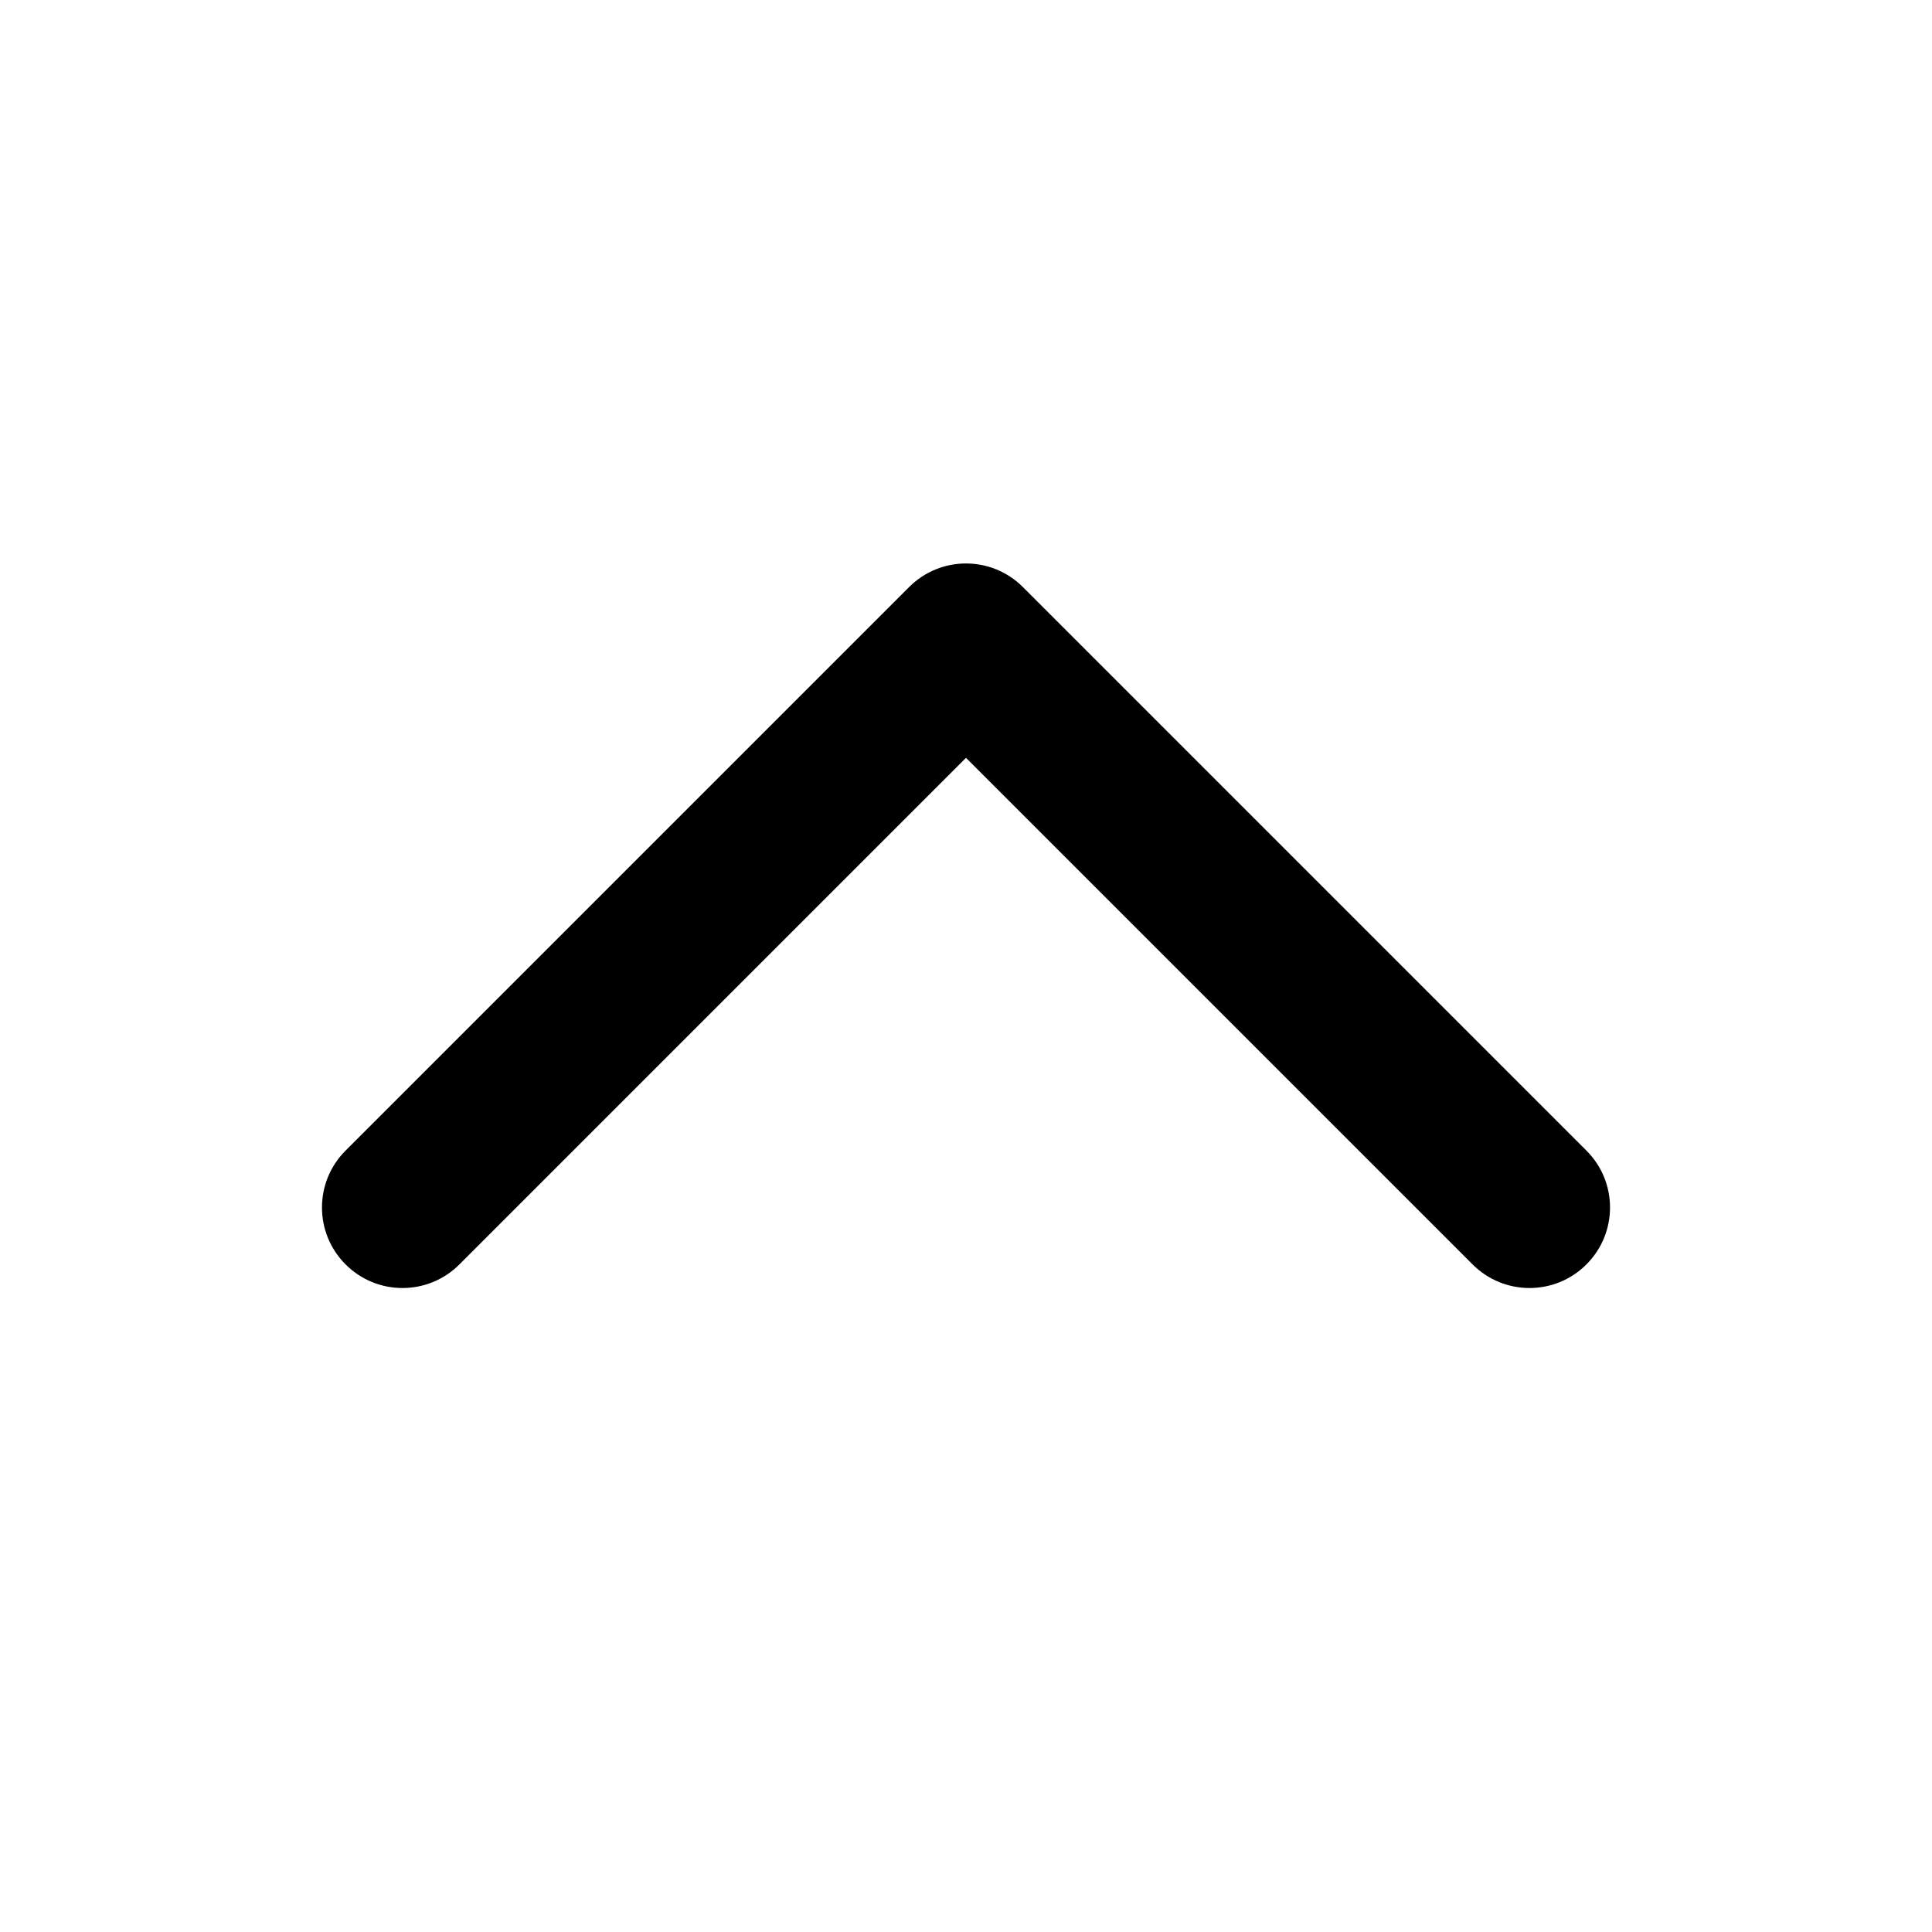
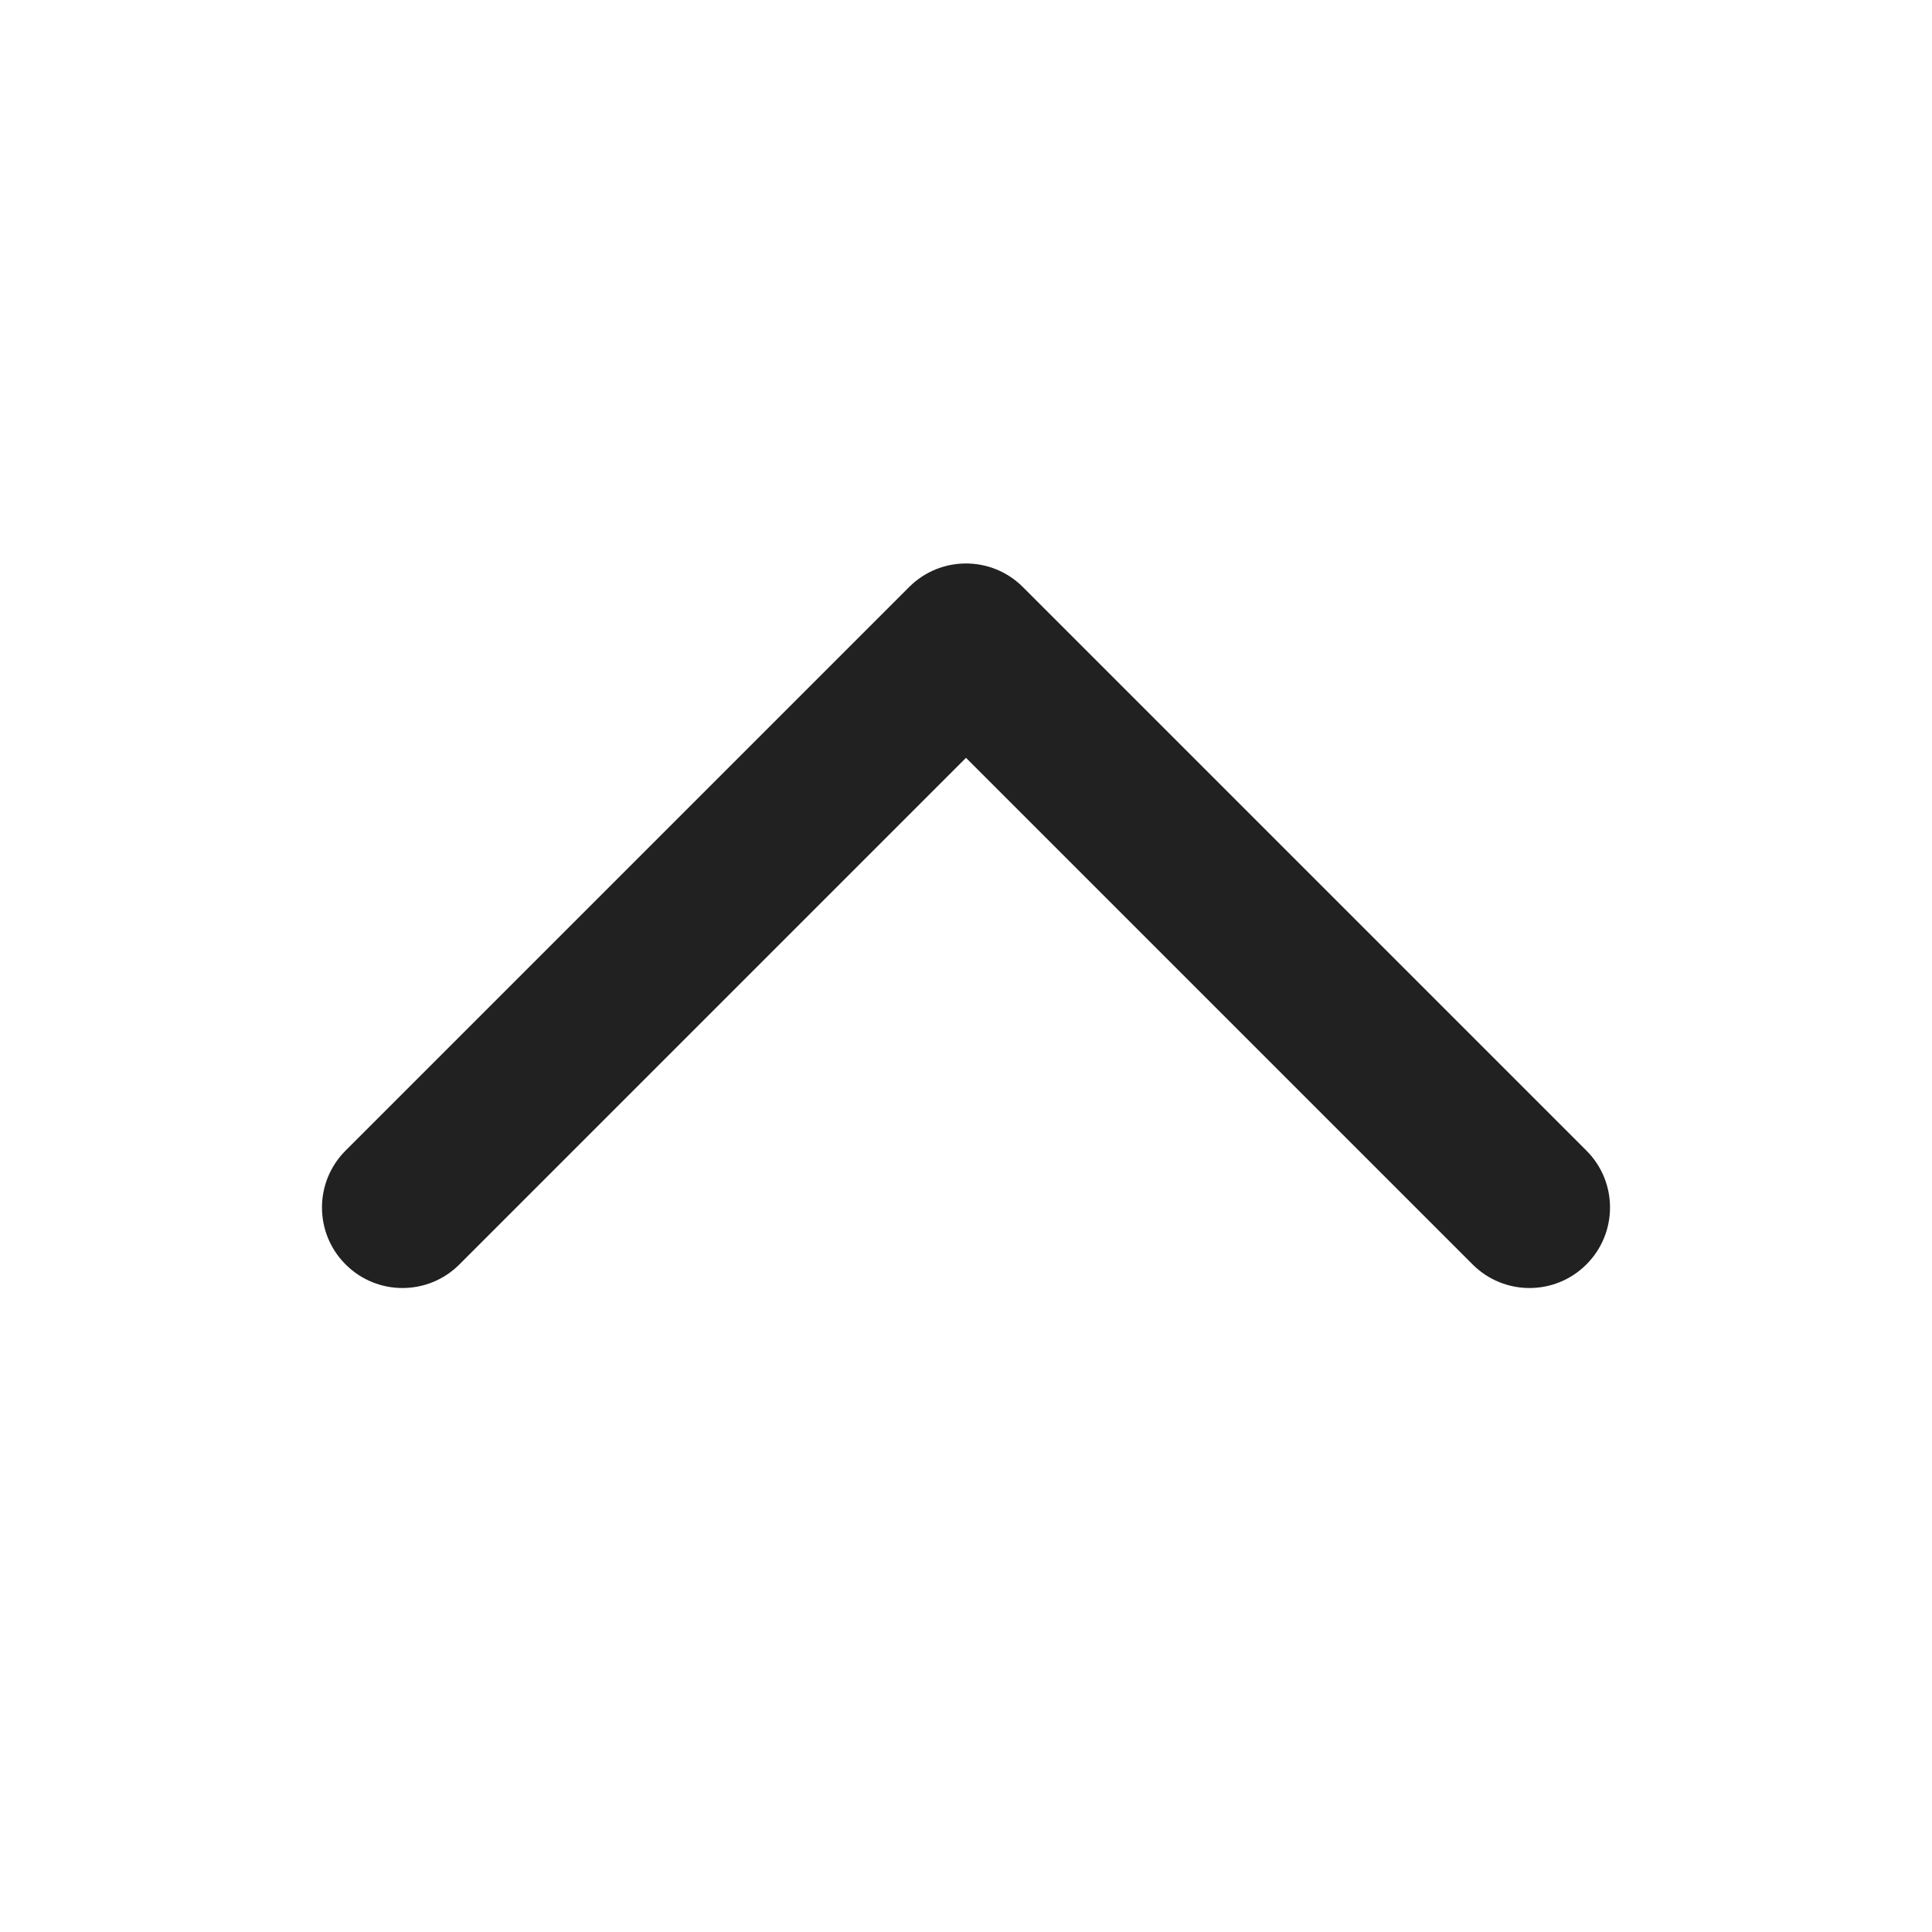
<svg xmlns="http://www.w3.org/2000/svg" width="24" height="24" viewBox="0 0 24 24" fill="none">
-   <path d="M4.293 15.707C4.683 16.098 5.317 16.098 5.707 15.707L12 9.414L18.293 15.707C18.683 16.098 19.317 16.098 19.707 15.707C20.098 15.317 20.098 14.683 19.707 14.293L12.707 7.293C12.317 6.902 11.683 6.902 11.293 7.293L4.293 14.293C3.902 14.683 3.902 15.317 4.293 15.707Z" fill="currentColor" />
+   <path d="M4.293 15.707C4.683 16.098 5.317 16.098 5.707 15.707L12 9.414L18.293 15.707C18.683 16.098 19.317 16.098 19.707 15.707C20.098 15.317 20.098 14.683 19.707 14.293L12.707 7.293C12.317 6.902 11.683 6.902 11.293 7.293L4.293 14.293C3.902 14.683 3.902 15.317 4.293 15.707Z" fill="#212121" />
</svg>
